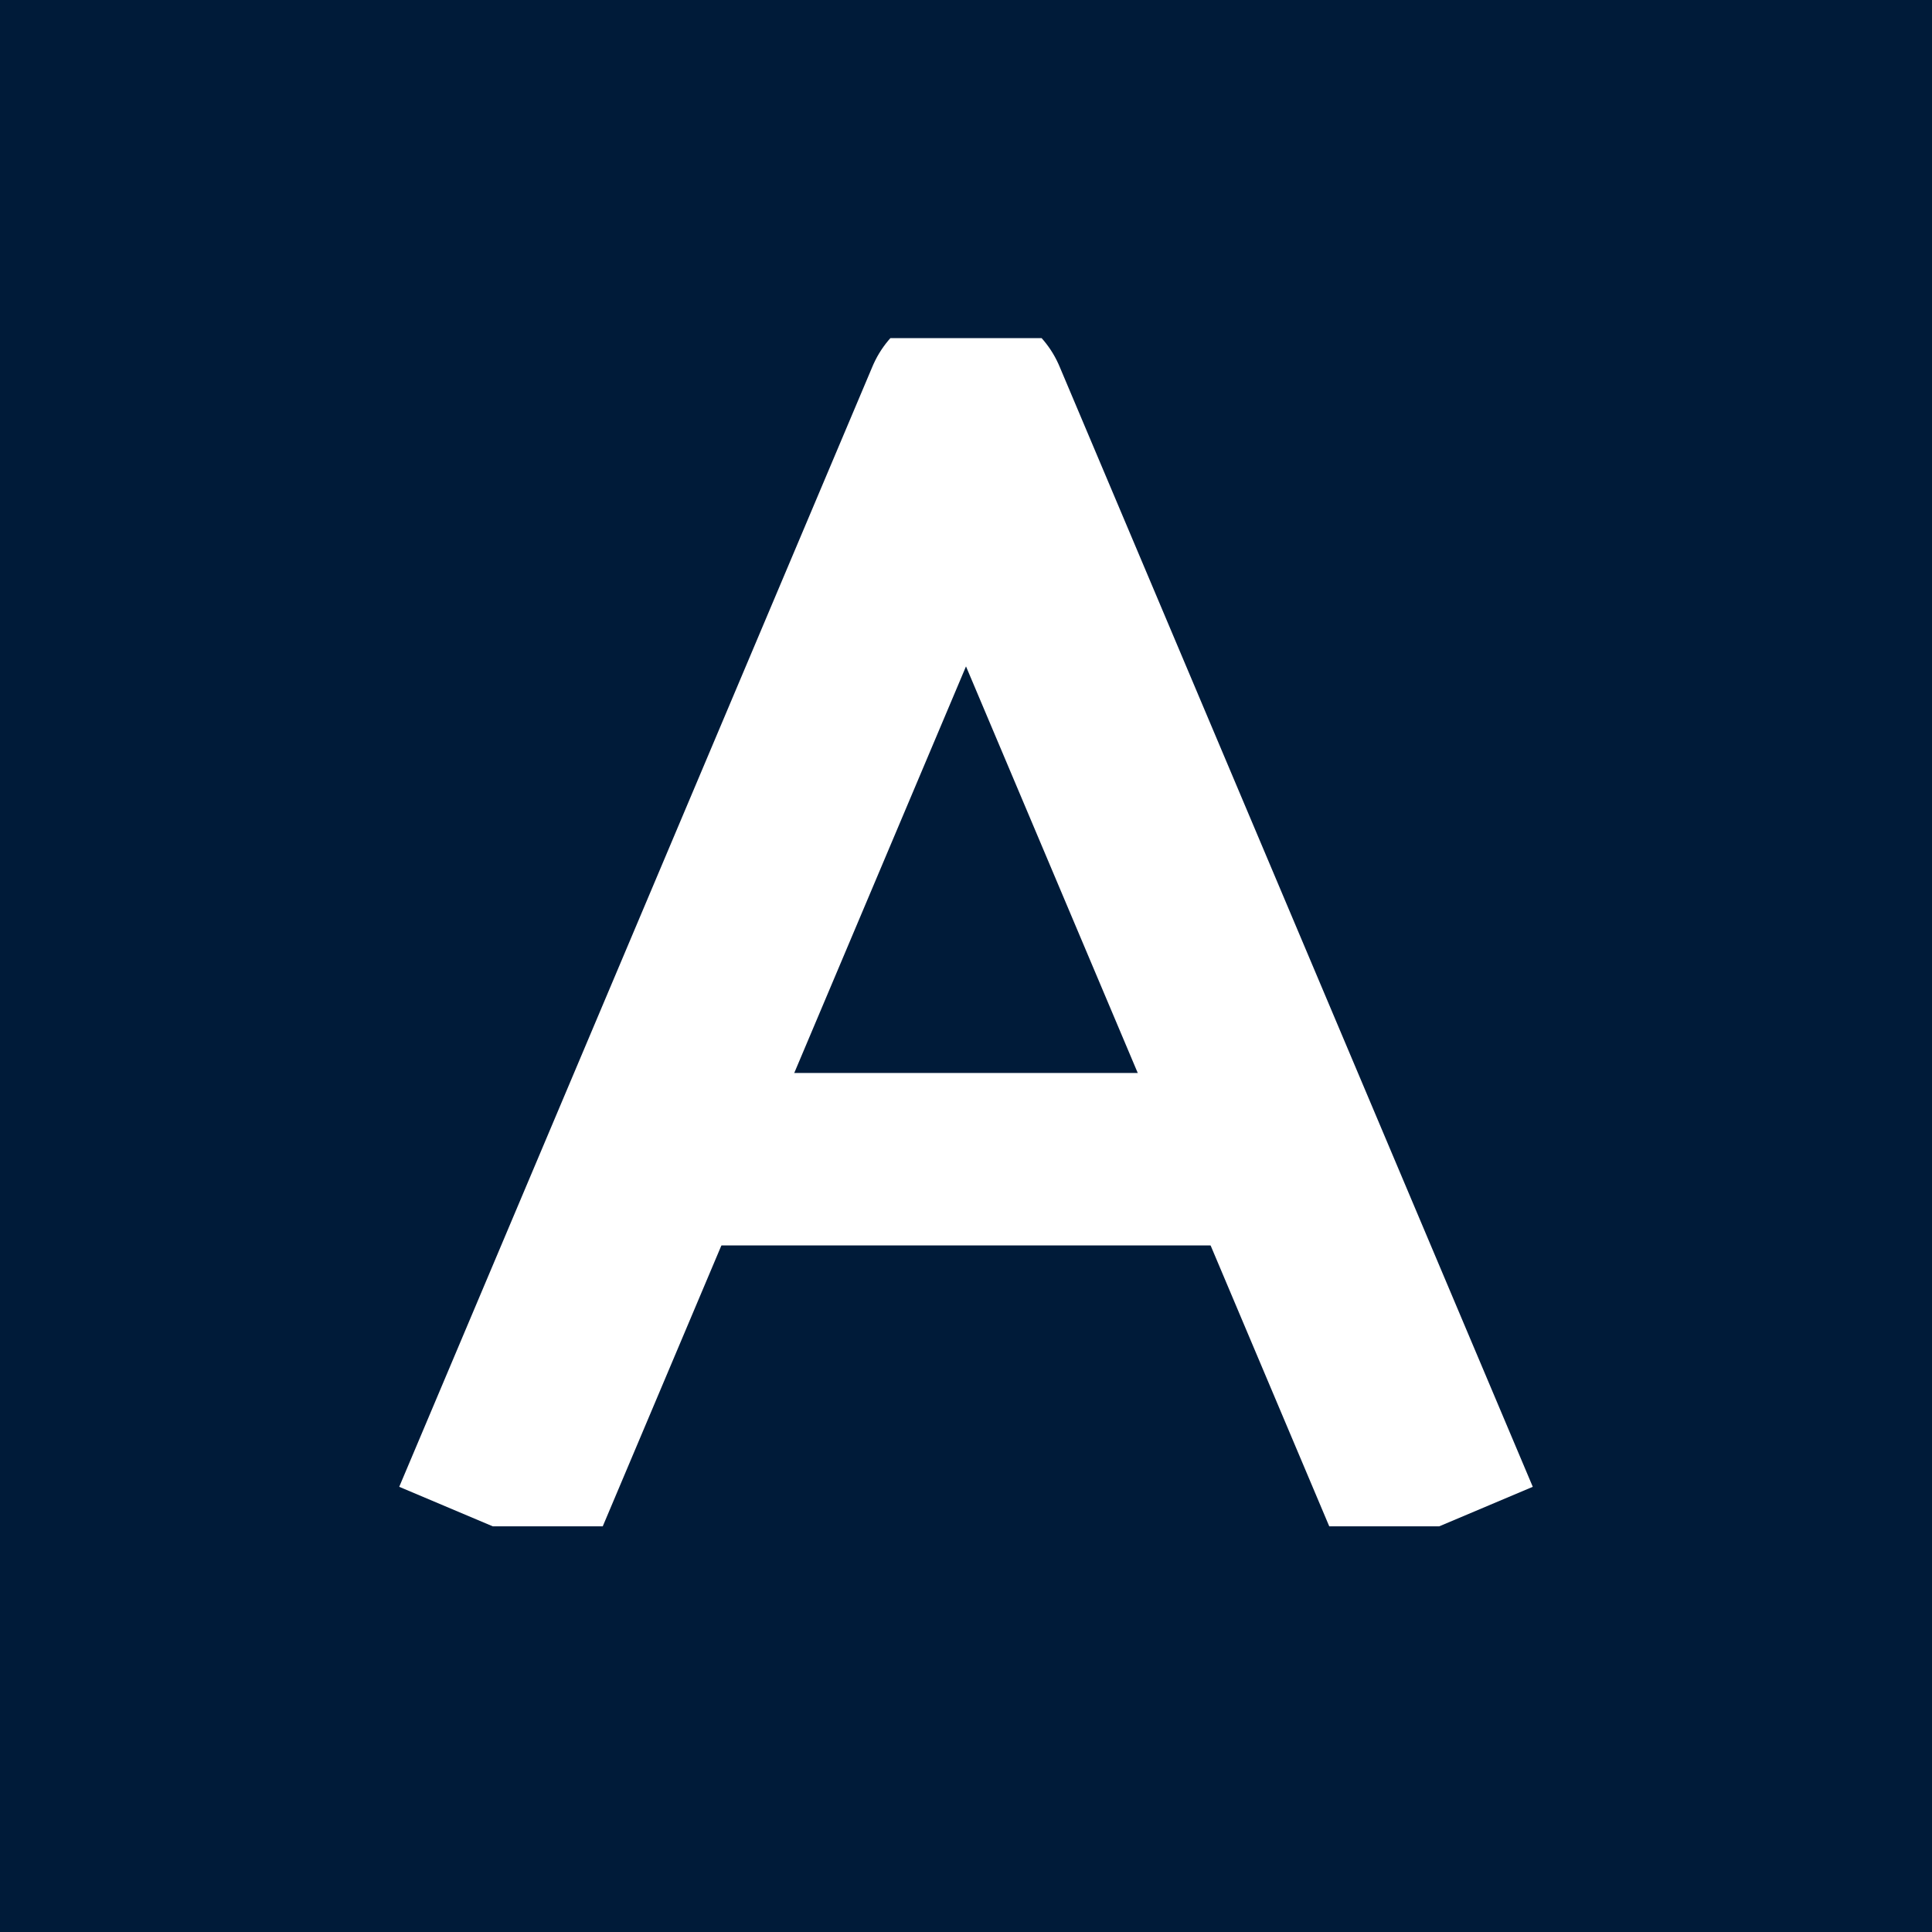
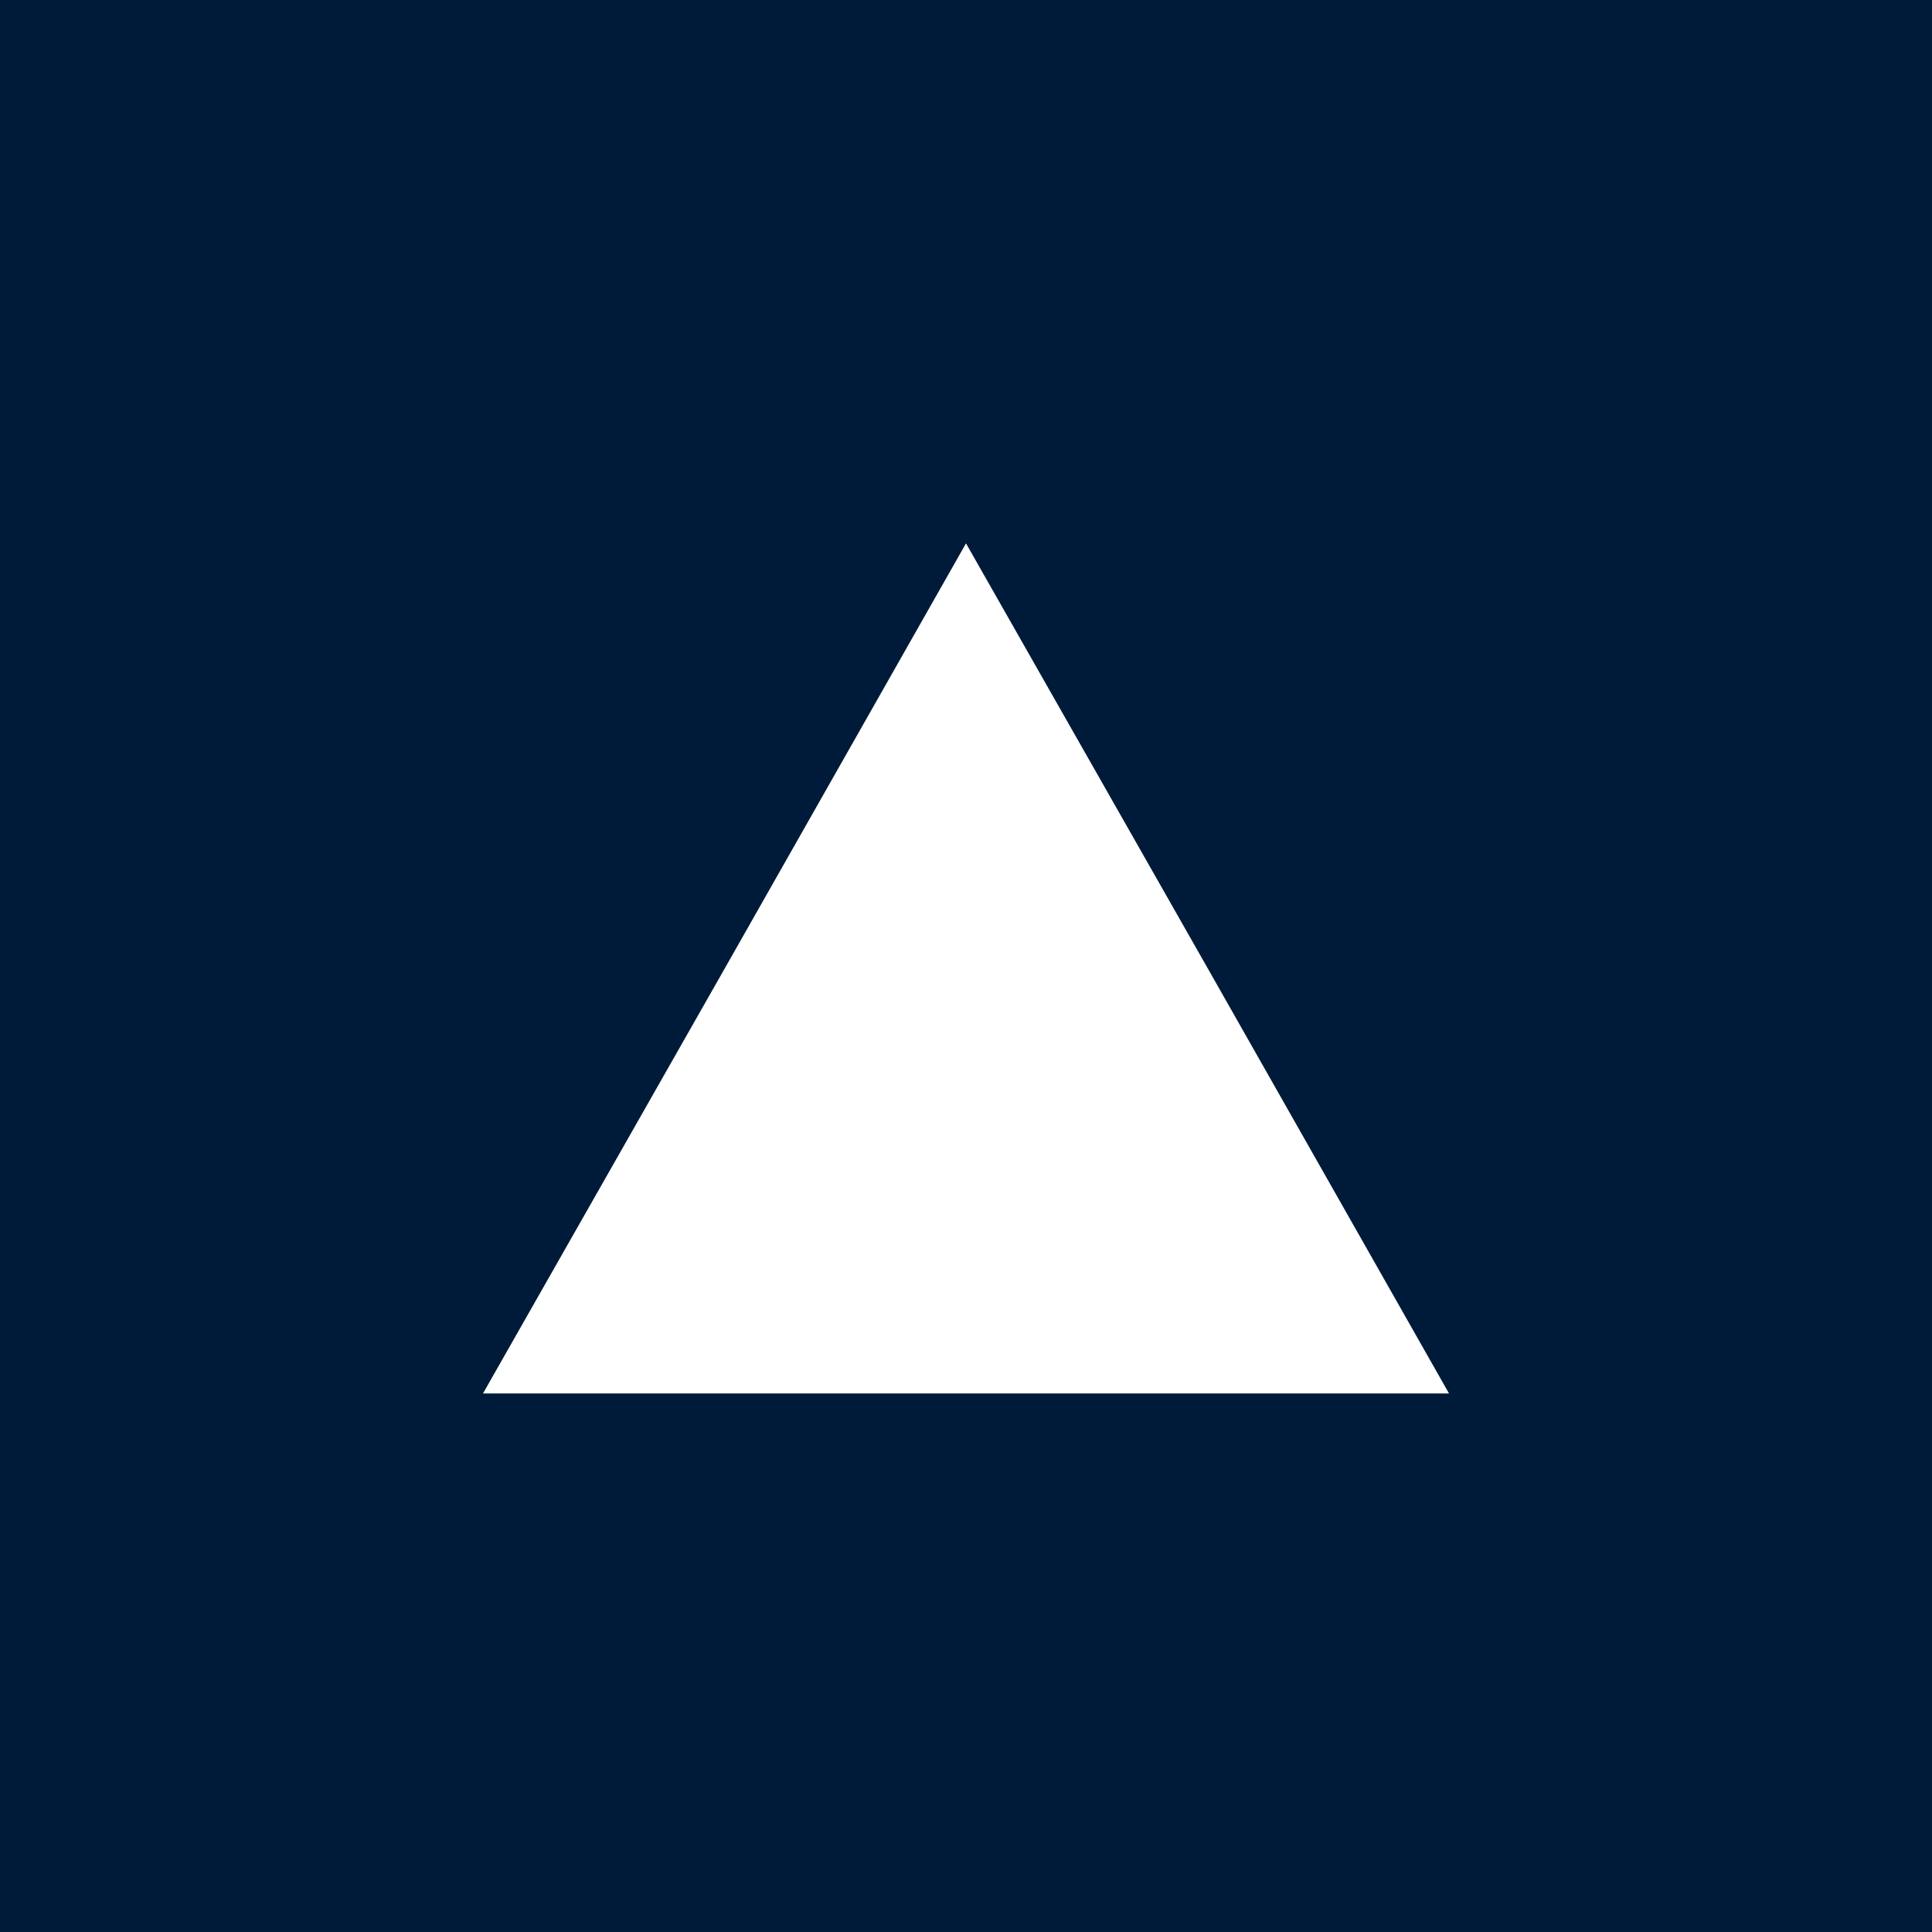
- <svg xmlns="http://www.w3.org/2000/svg" viewBox="0 0 512 512" role="img" aria-label="Audax Proyectos">
-   <defs>
-     <clipPath id="glyph">
-       <rect x="0" y="89.6" width="512" height="314.9" />
-     </clipPath>
-   </defs>
+ <svg xmlns="http://www.w3.org/2000/svg" viewBox="0 0 512 512">
  <rect width="512" height="512" fill="#001B39" />
-   <g clip-path="url(#glyph)" fill="none" stroke="#FFFFFF" stroke-width="53.76" stroke-linejoin="round">
-     <path d="M130.56 404.48 L256 107.52 L381.44 404.48" />
+   <g transform="translate(128 144) scale(1.28)">
+     <path d="M100 176H0L50.128 87.87L100 0L150.128 88.13L200 176H100Z" fill="#FFFFFF" />
  </g>
-   <rect x="171.7" y="284.35" width="168.6" height="45.7" fill="#FFFFFF" />
</svg>
